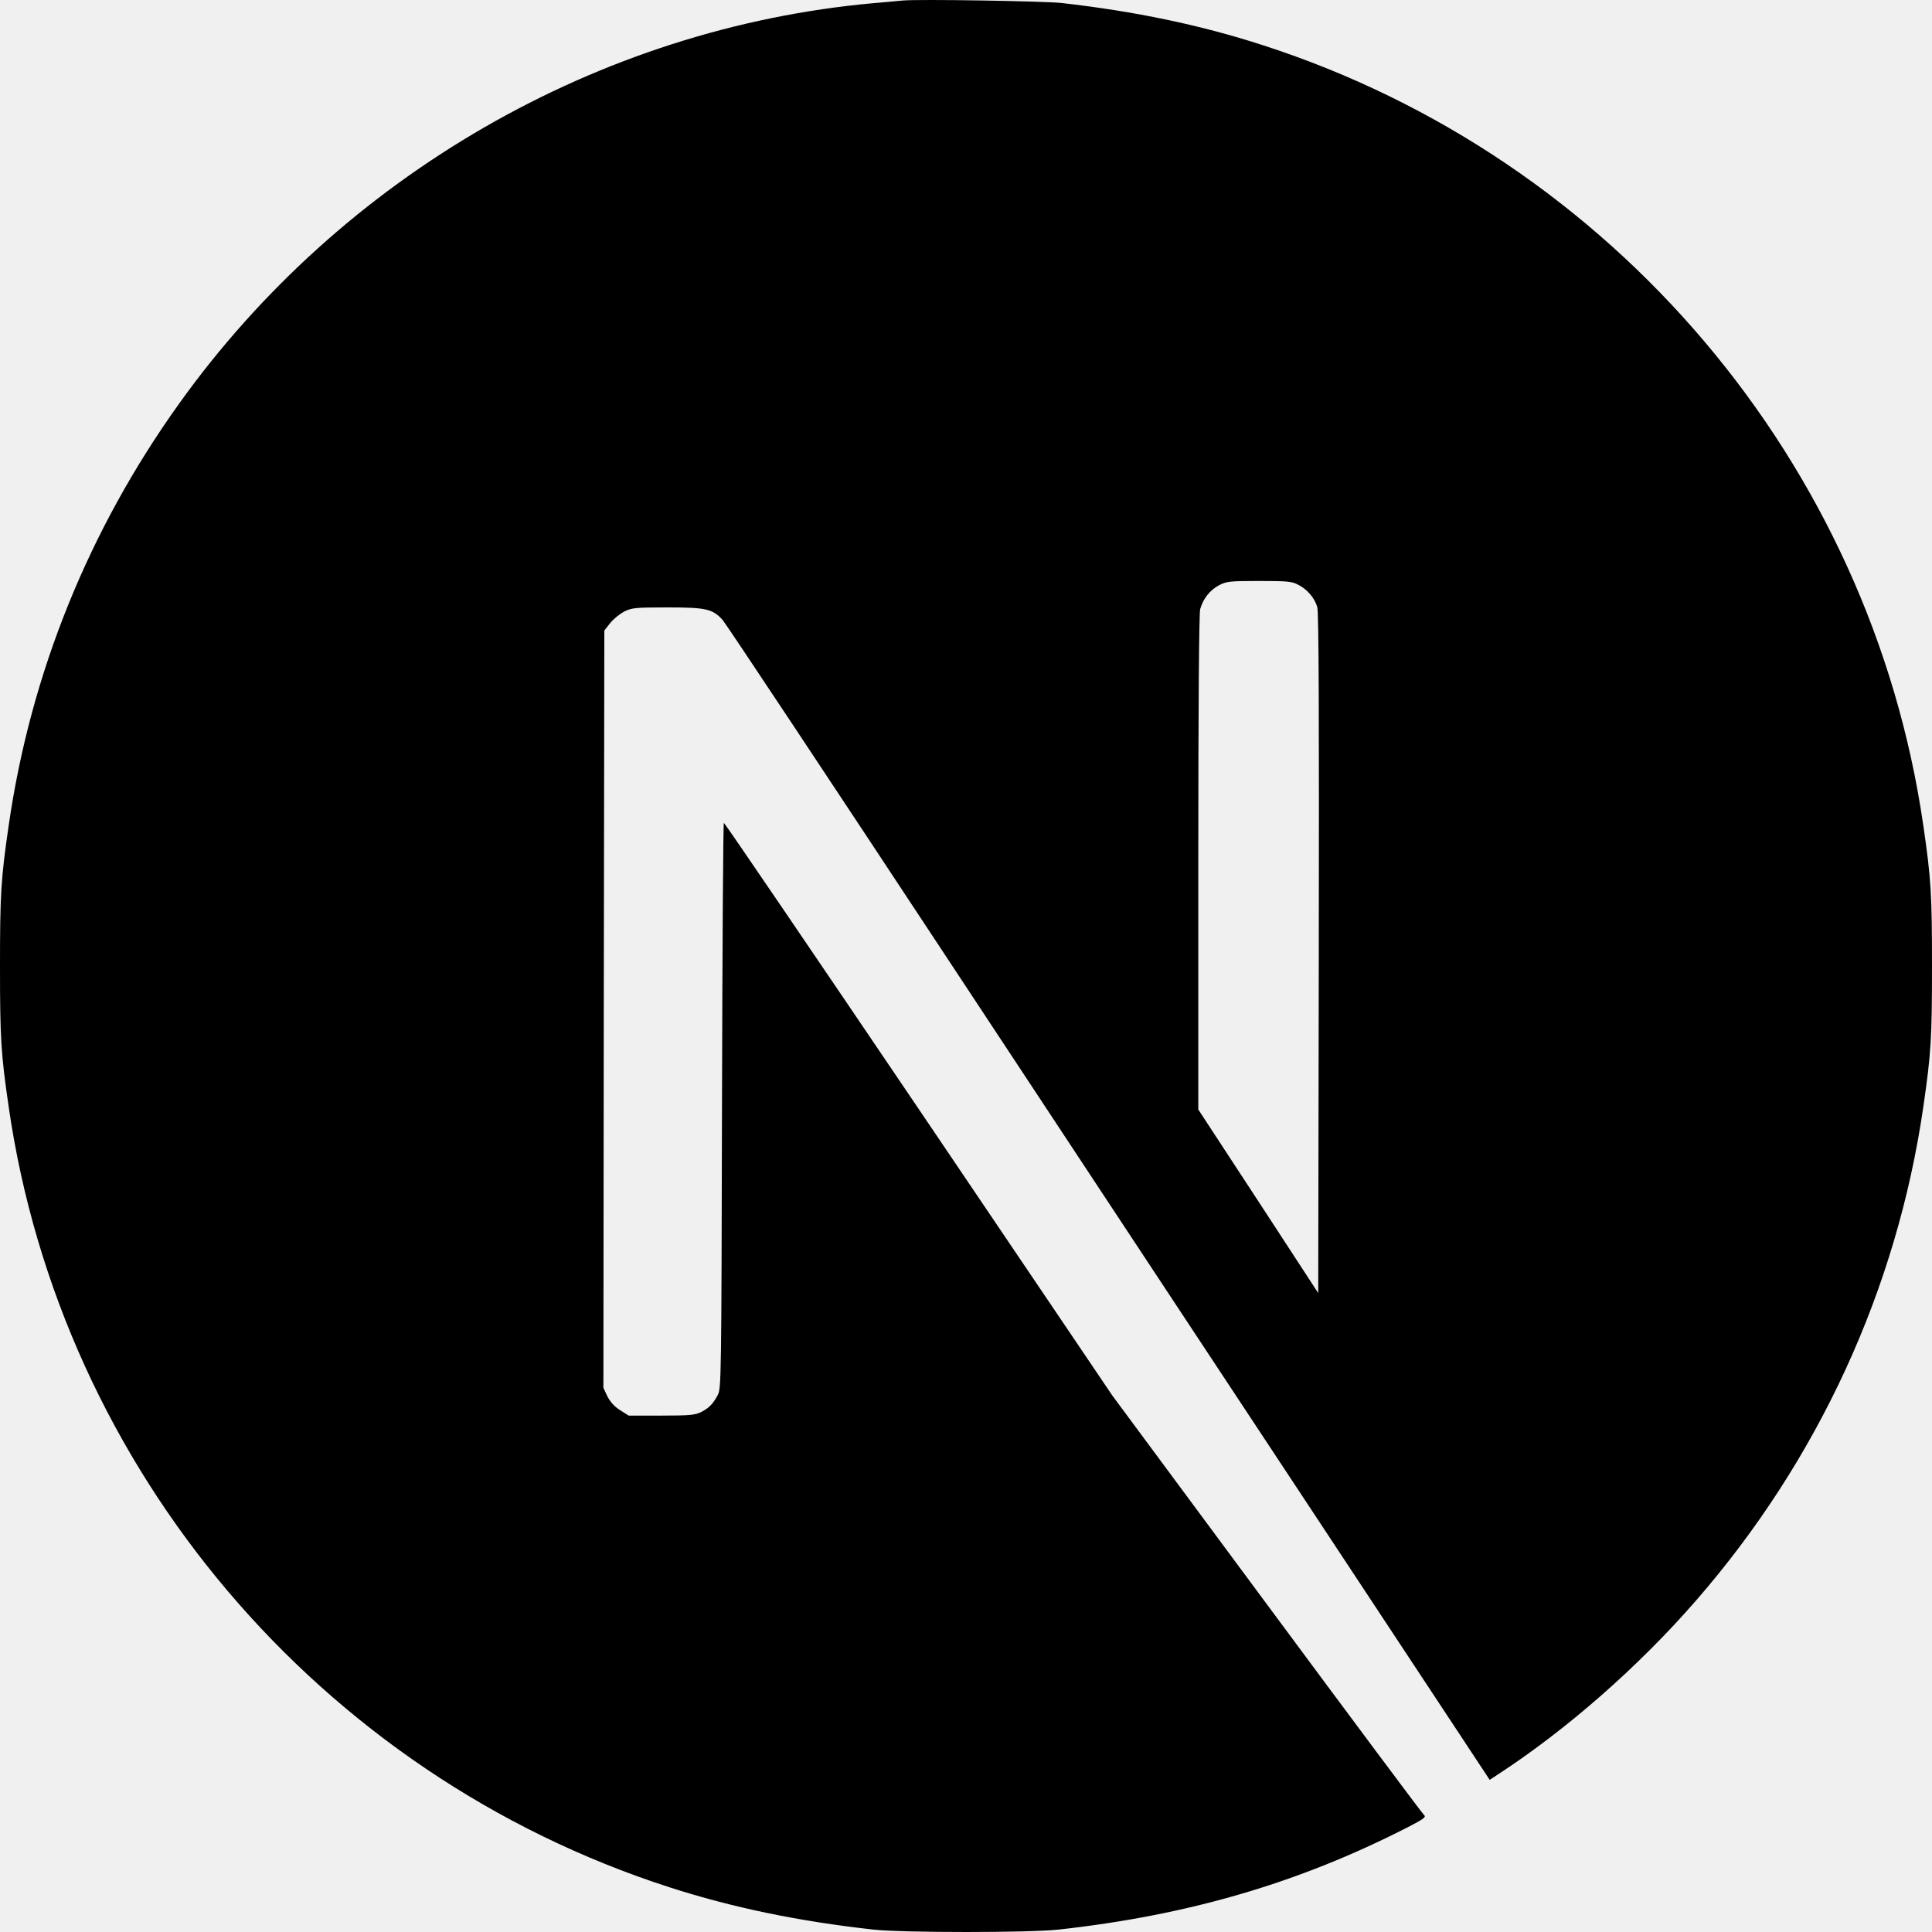
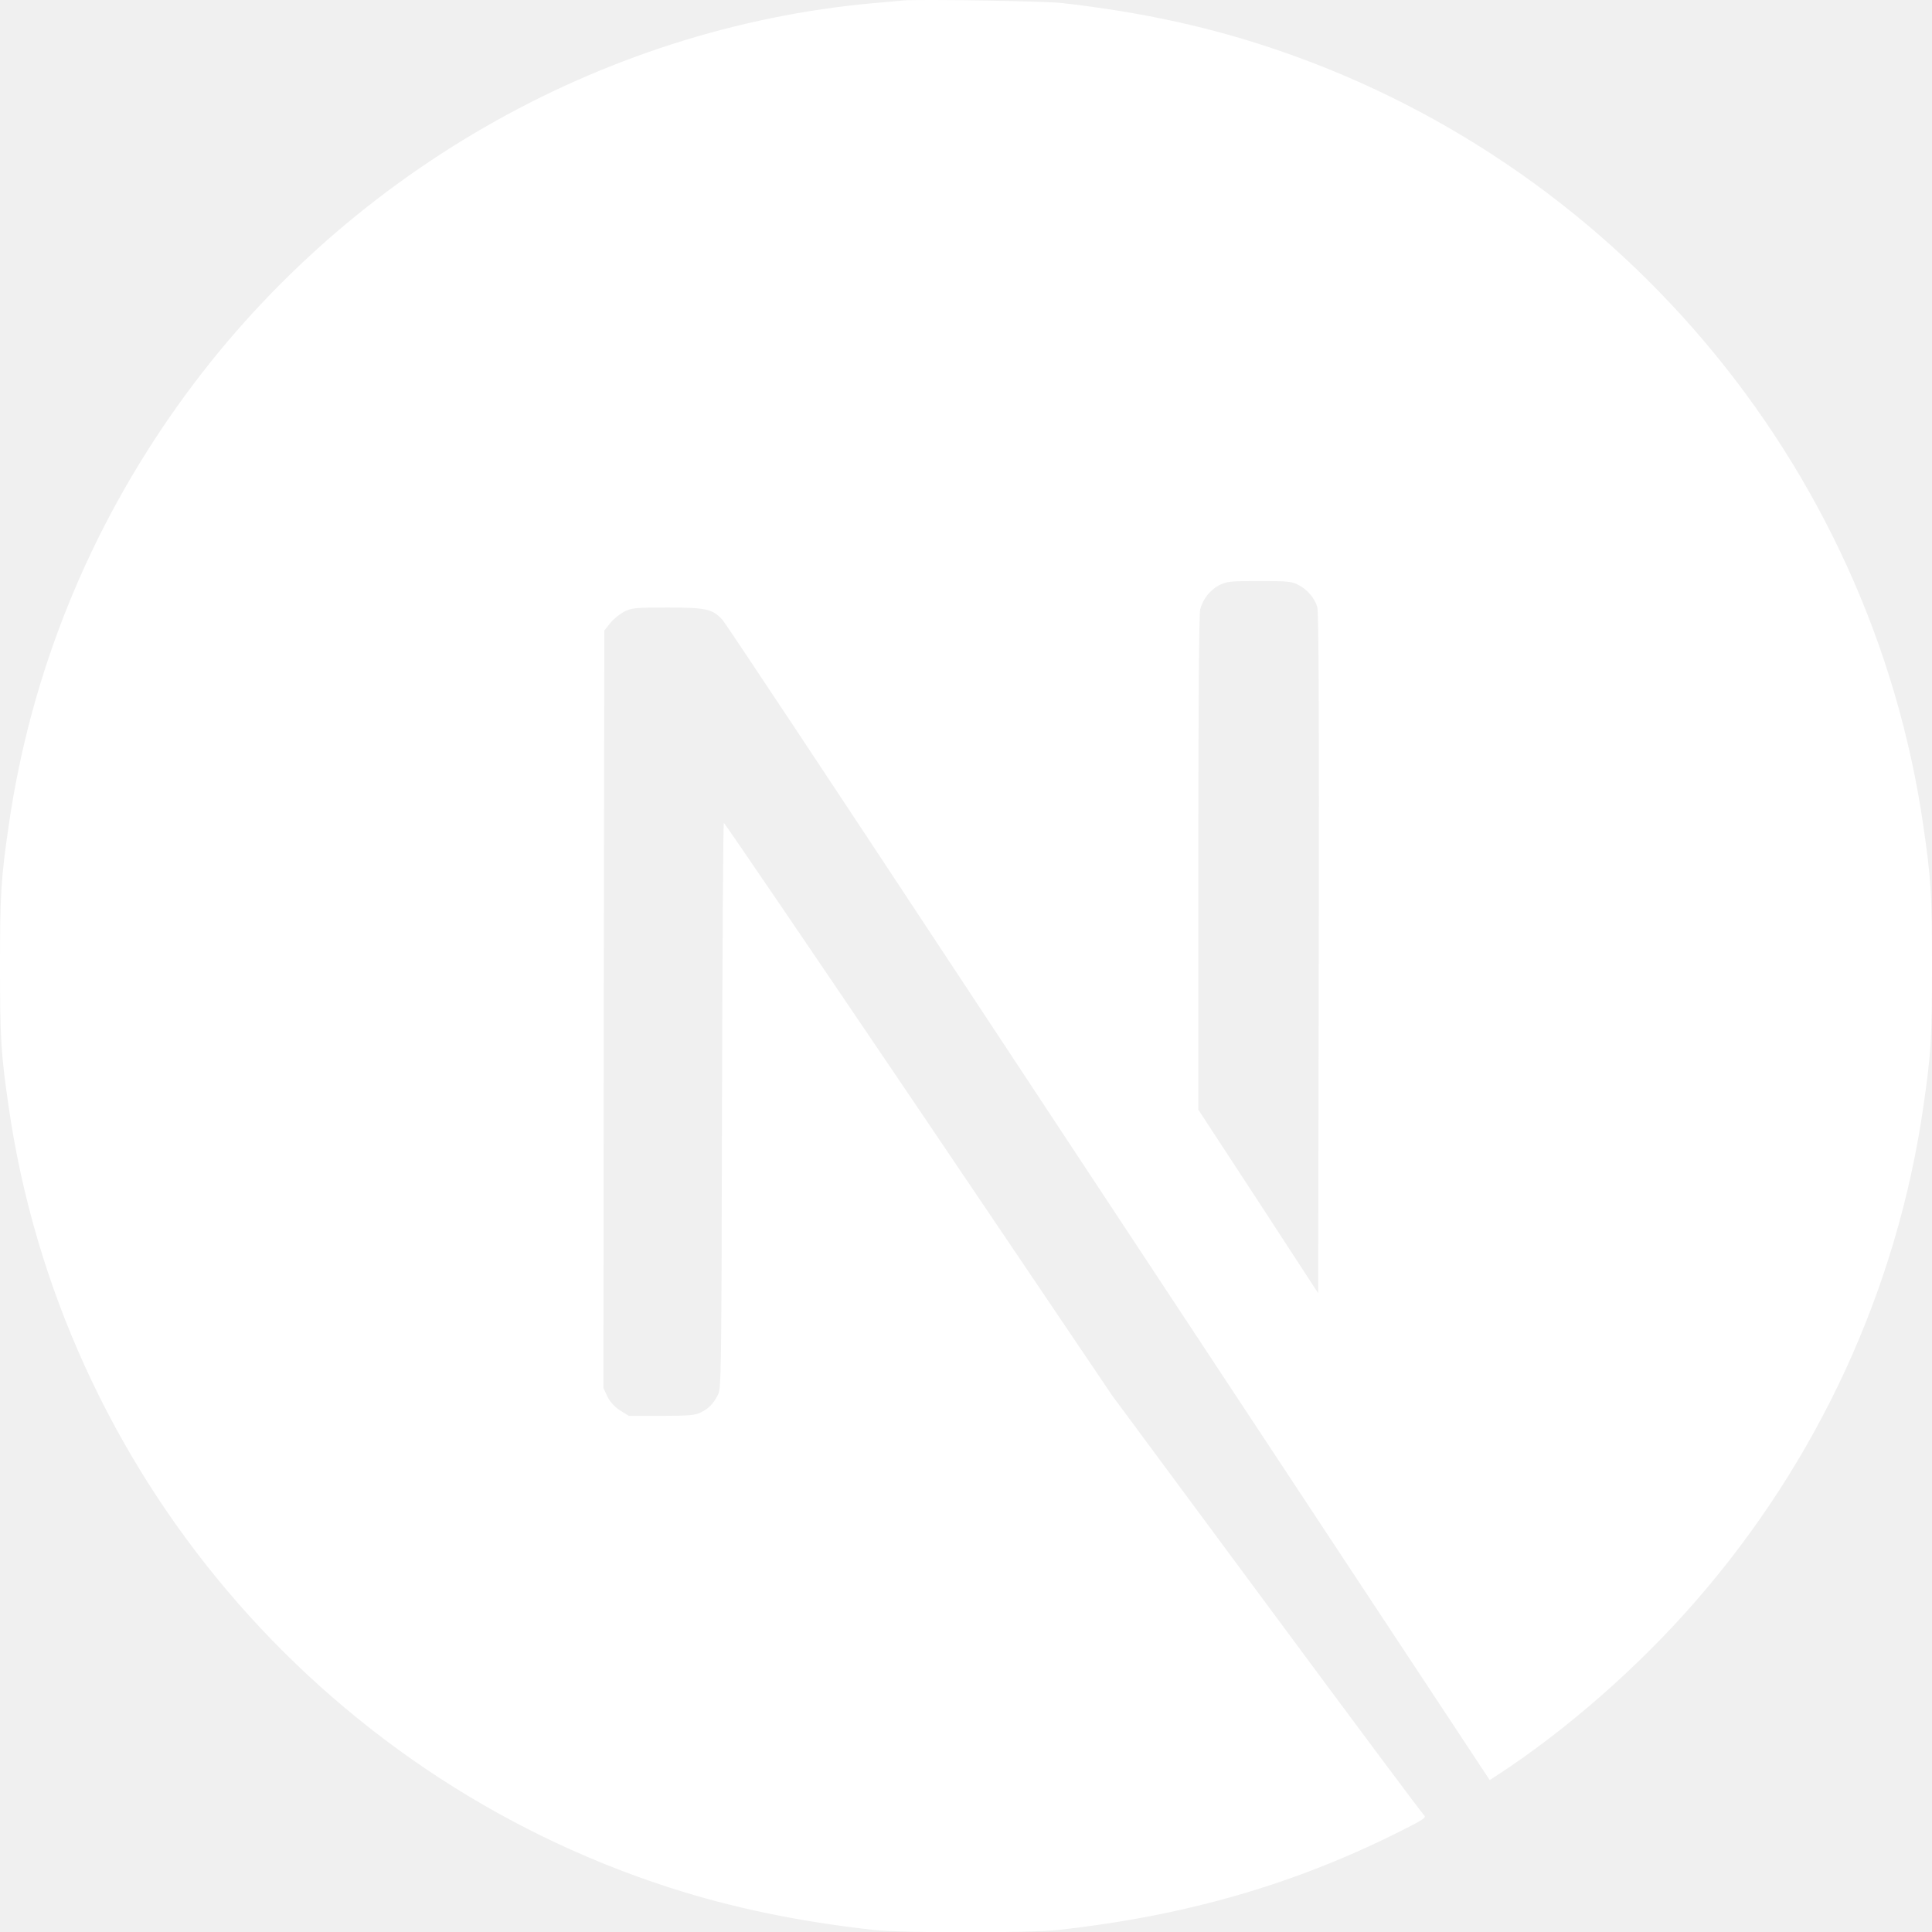
- <svg xmlns="http://www.w3.org/2000/svg" width="800px" height="800px" viewBox="0 0 256 256" version="1.1" preserveAspectRatio="xMidYMid">
-   <g>
-     <path d="M119.617,0.069 C119.066,0.119 117.315,0.294 115.738,0.419 C79.378,3.697 45.319,23.313 23.748,53.463 C11.736,70.227 4.054,89.243 1.151,109.385 C0.125,116.415 0,118.492 0,128.025 C0,137.558 0.125,139.635 1.151,146.666 C8.108,194.73 42.316,235.114 88.712,250.076 C97.02,252.754 105.778,254.58 115.738,255.681 C119.617,256.106 136.383,256.106 140.262,255.681 C157.454,253.779 172.018,249.526 186.382,242.195 C188.584,241.069 189.01,240.769 188.709,240.518 C188.509,240.368 179.125,227.783 167.864,212.57 L147.394,184.922 L121.744,146.966 C107.63,126.098 96.019,109.034 95.919,109.034 C95.819,109.009 95.718,125.873 95.668,146.465 C95.593,182.52 95.568,183.971 95.118,184.822 C94.467,186.048 93.967,186.549 92.916,187.099 C92.115,187.499 91.414,187.574 87.636,187.574 L83.306,187.574 L82.155,186.849 C81.404,186.373 80.854,185.748 80.479,185.022 L79.953,183.896 L80.003,133.73 L80.078,83.538 L80.854,82.562 C81.254,82.037 82.105,81.361 82.706,81.036 C83.732,80.536 84.132,80.486 88.461,80.486 C93.566,80.486 94.417,80.686 95.743,82.137 C96.119,82.537 110.007,103.455 126.624,128.651 C143.24,153.846 165.962,188.25 177.123,205.139 L197.393,235.84 L198.419,235.164 C207.503,229.259 217.112,220.852 224.719,212.095 C240.91,193.504 251.345,170.836 254.849,146.666 C255.875,139.635 256,137.558 256,128.025 C256,118.492 255.875,116.415 254.849,109.385 C247.892,61.32 213.684,20.936 167.288,5.974 C159.105,3.322 150.397,1.495 140.637,0.394 C138.235,0.144 121.694,-0.131 119.617,0.069 L119.617,0.069 Z M172.018,77.483 C173.219,78.084 174.195,79.235 174.545,80.436 C174.746,81.086 174.796,94.998 174.746,126.349 L174.671,171.336 L166.738,159.176 L158.78,147.016 L158.78,114.314 C158.78,93.171 158.88,81.286 159.03,80.711 C159.431,79.31 160.307,78.209 161.508,77.558 C162.534,77.033 162.909,76.983 166.838,76.983 C170.542,76.983 171.192,77.033 172.018,77.483 Z" fill="#000000">
- 
- </path>
+ <svg xmlns="http://www.w3.org/2000/svg" width="800px" height="800px" viewBox="0 0 24 24" fill="none">
+   <g id="SVGRepo_bgCarrier" stroke-width="0" />
+   <g id="SVGRepo_tracerCarrier" stroke-linecap="round" stroke-linejoin="round" />
+   <g id="SVGRepo_iconCarrier">
+     <g clip-path="url(#clip0)">
+       <path d="M11.214 0.006C11.162 0.011 10.998 0.028 10.85 0.039C7.442 0.347 4.249 2.186 2.226 5.013C1.1 6.585 0.38 8.368 0.108 10.256C0.012 10.916 0 11.11 0 12.004C0 12.898 0.012 13.093 0.108 13.752C0.76 18.259 3.967 22.045 8.317 23.448C9.096 23.699 9.917 23.87 10.85 23.974C11.214 24.014 12.786 24.014 13.15 23.974C14.761 23.795 16.127 23.396 17.473 22.709C17.68 22.604 17.72 22.575 17.692 22.552C17.673 22.538 16.793 21.358 15.737 19.931L13.818 17.339L11.414 13.78C10.09 11.823 9.002 10.223 8.992 10.223C8.983 10.221 8.974 11.802 8.969 13.733C8.962 17.114 8.96 17.25 8.917 17.33C8.856 17.445 8.809 17.491 8.711 17.543C8.636 17.581 8.57 17.588 8.216 17.588H7.81L7.702 17.52C7.632 17.475 7.58 17.416 7.545 17.348L7.496 17.243L7.5 12.539L7.507 7.833L7.58 7.741C7.618 7.692 7.697 7.629 7.754 7.598C7.85 7.551 7.887 7.547 8.293 7.547C8.772 7.547 8.852 7.565 8.976 7.701C9.011 7.739 10.313 9.7 11.871 12.063C13.429 14.425 15.559 17.651 16.605 19.235L18.506 22.113L18.602 22.05C19.453 21.496 20.354 20.708 21.067 19.887C22.585 18.144 23.564 16.018 23.892 13.752C23.988 13.093 24 12.898 24 12.004C24 11.11 23.988 10.916 23.892 10.256C23.24 5.75 20.033 1.963 15.683 0.56C14.916 0.311 14.1 0.14 13.185 0.037C12.96 0.013 11.409 -0.012 11.214 0.006ZM16.127 7.265C16.239 7.321 16.331 7.429 16.364 7.542C16.382 7.603 16.387 8.907 16.382 11.847L16.375 16.065L15.632 14.925L14.886 13.785V10.719C14.886 8.736 14.895 7.622 14.909 7.568C14.947 7.436 15.029 7.333 15.141 7.272C15.238 7.223 15.273 7.218 15.641 7.218C15.988 7.218 16.049 7.223 16.127 7.265Z" fill="#ffffff" />
+     </g>
+     <defs>
+       <clipPath id="clip0">
+         <rect width="24" height="24" fill="white" />
+       </clipPath>
+     </defs>
  </g>
</svg>
